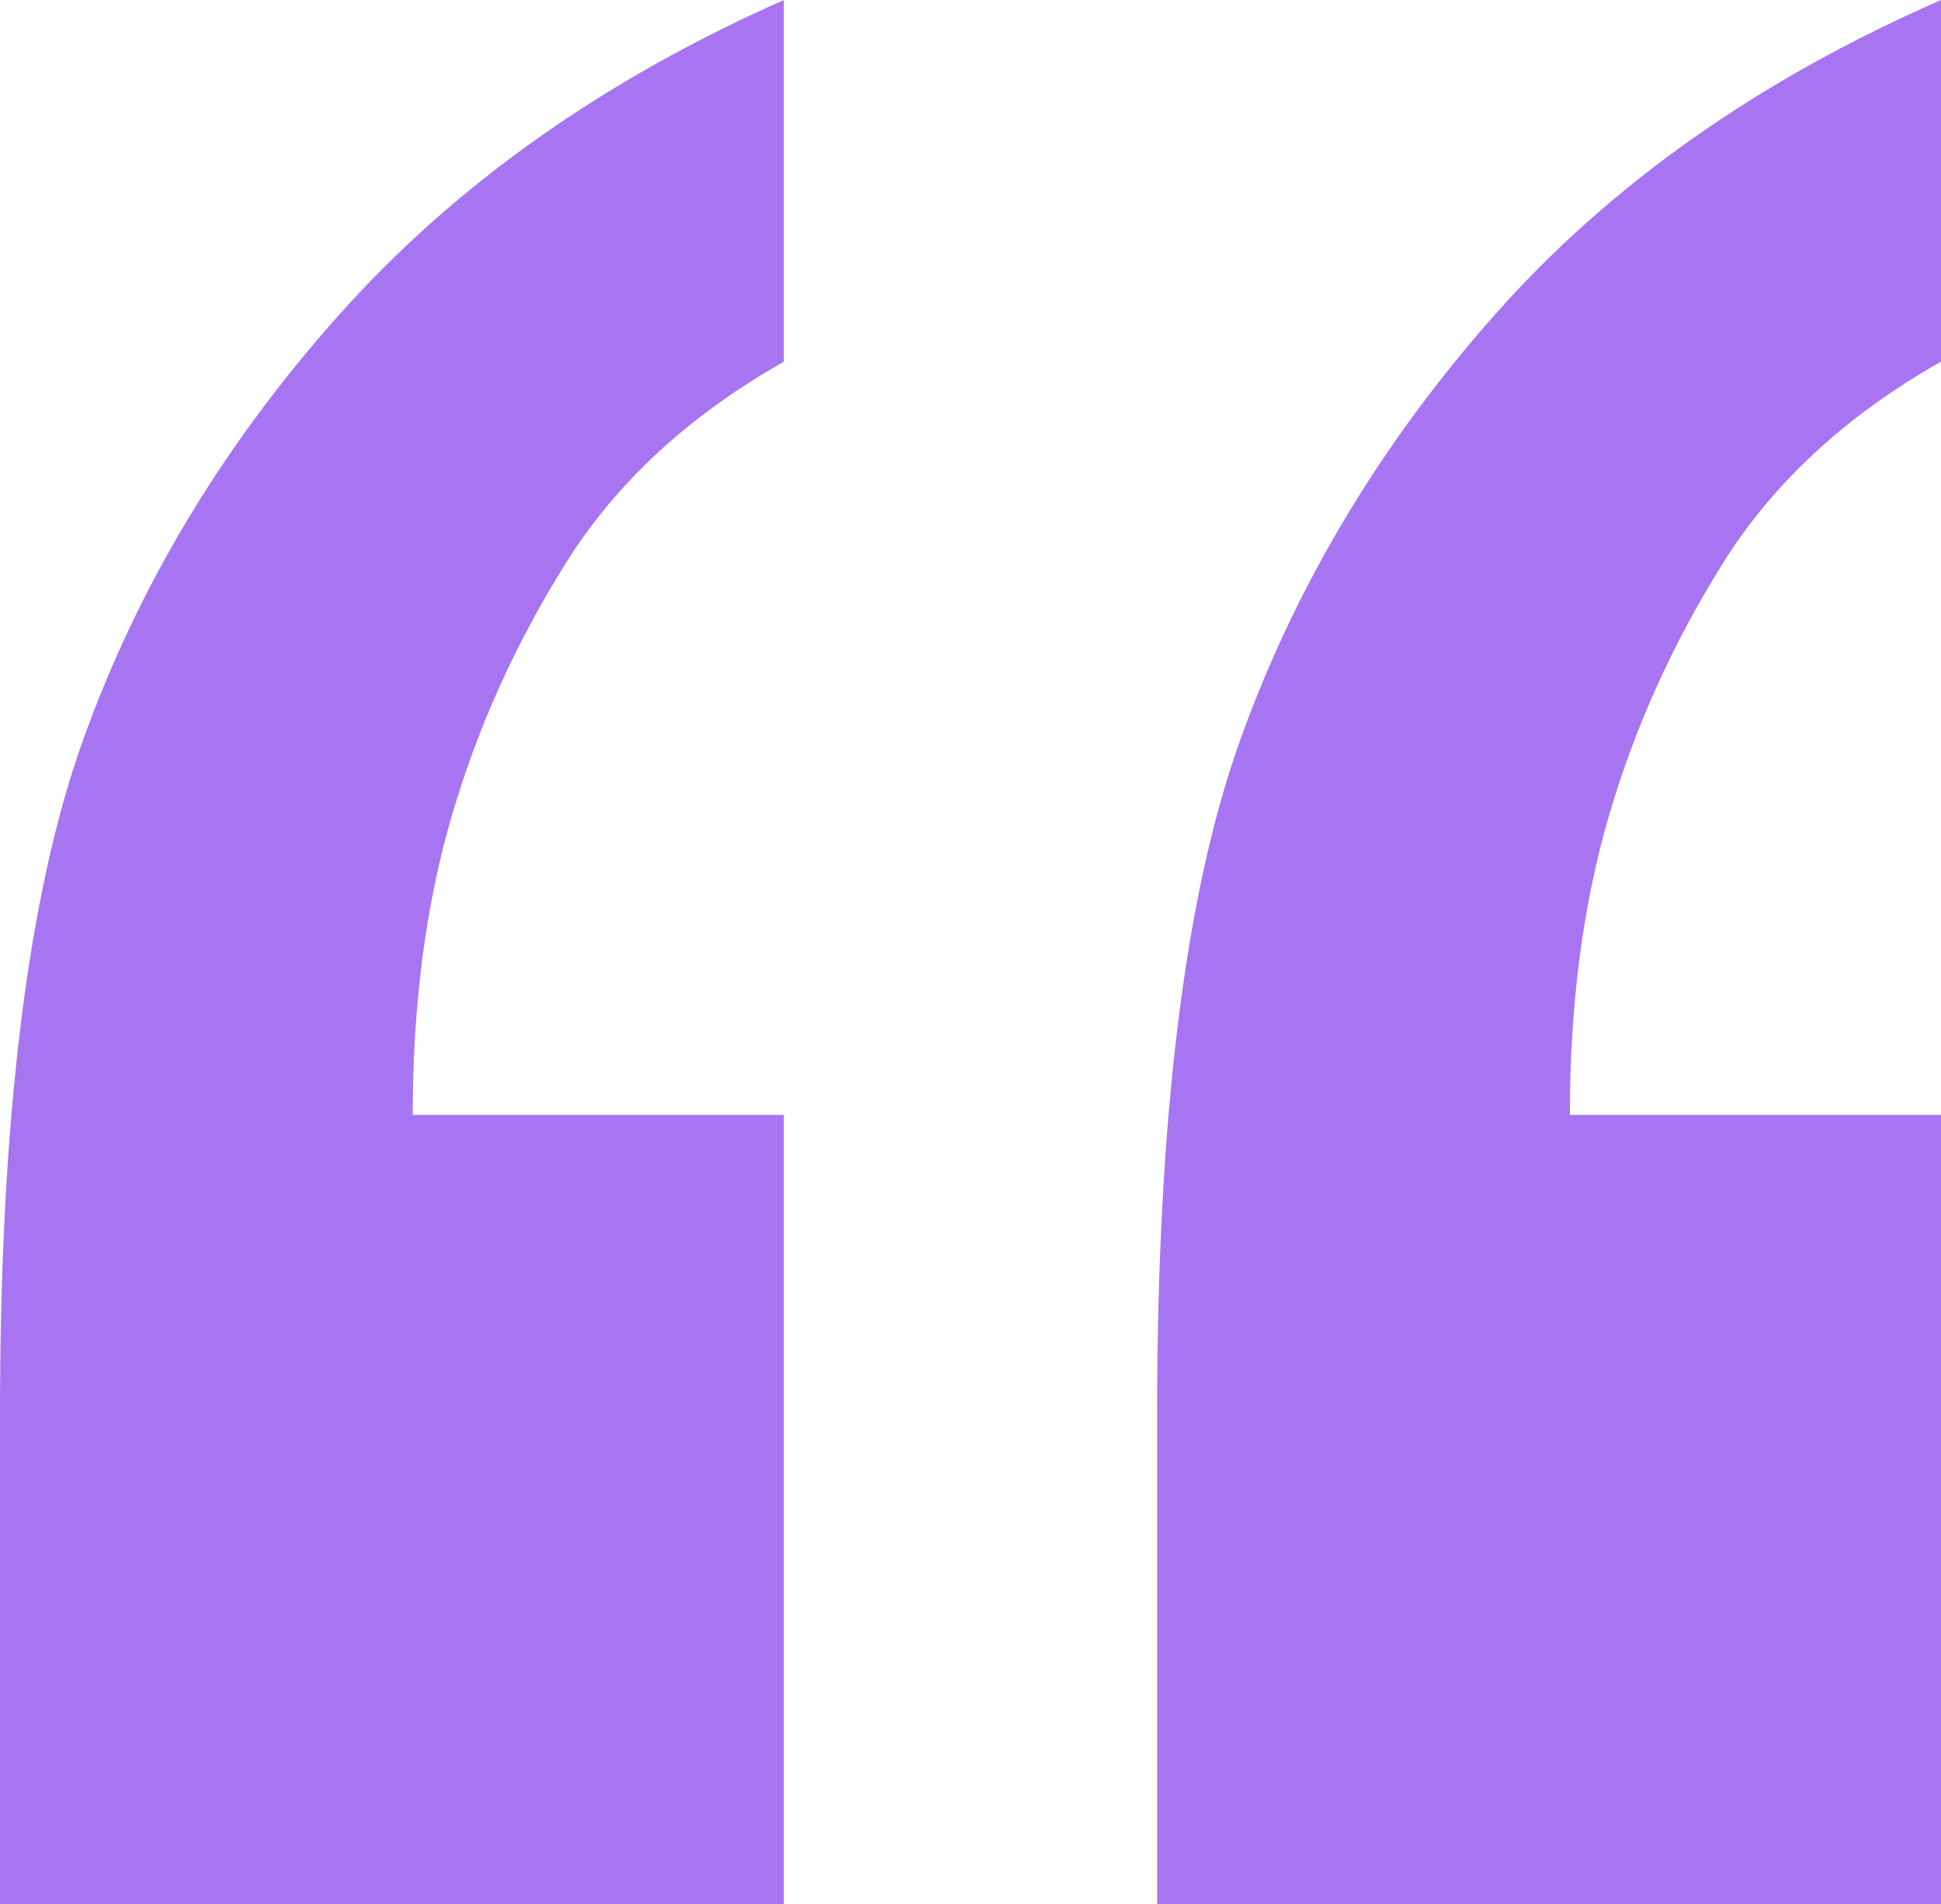
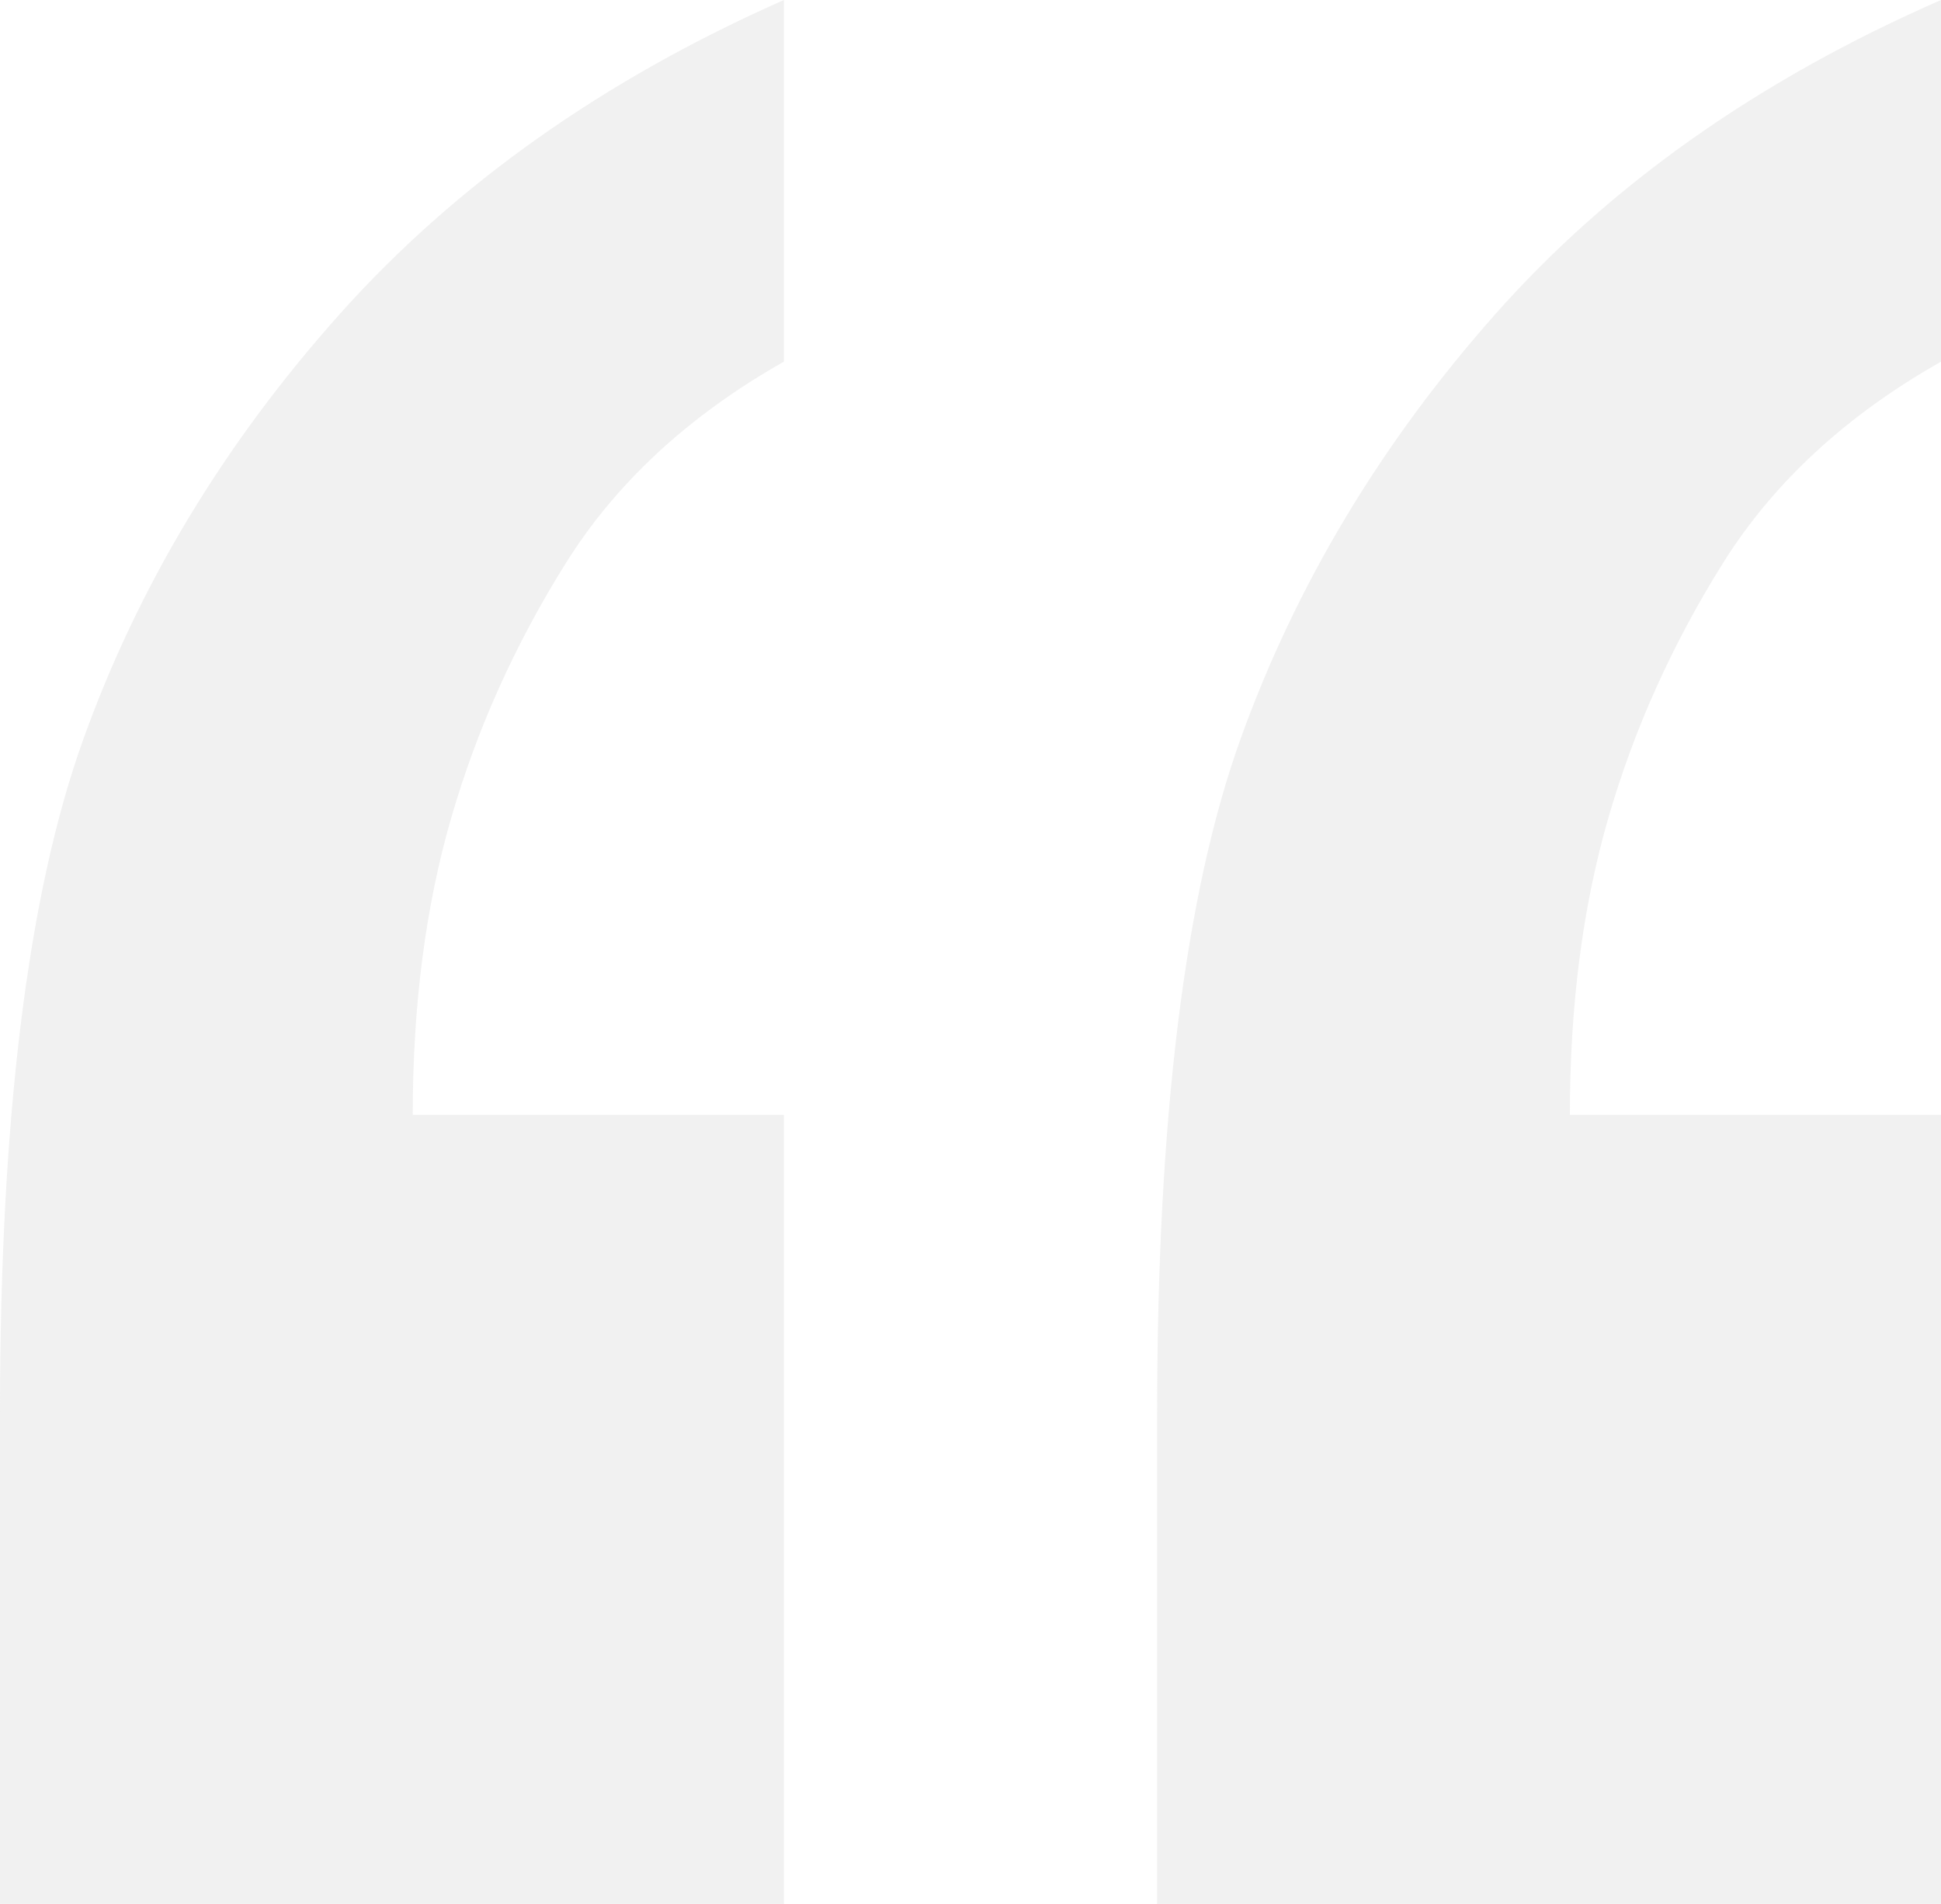
<svg xmlns="http://www.w3.org/2000/svg" width="104" height="102">
-   <path d="M104 102V59.727H84.114c0-5.871.689-11.182 2.068-15.933 1.379-4.75 3.42-9.287 6.125-13.61C95.01 25.86 98.909 22.257 104 19.375V0c-9.758 4.27-17.712 9.874-23.864 16.813-6.151 6.939-10.712 14.545-13.681 22.818C63.485 47.904 62 59.941 62 75.74V102h42zm-62 0V59.727H22.114c0-5.871.689-11.182 2.068-15.933 1.379-4.75 3.42-9.287 6.125-13.61C33.01 25.86 36.909 22.257 42 19.375V0c-9.652 4.27-17.58 9.874-23.784 16.813C12.01 23.752 7.424 31.358 4.455 39.631 1.485 47.904 0 59.941 0 75.74V102h42z" fill="#A775F1" fill-rule="nonzero" />
+   <path d="M104 102V59.727H84.114c0-5.871.689-11.182 2.068-15.933 1.379-4.75 3.42-9.287 6.125-13.61C95.01 25.86 98.909 22.257 104 19.375V0c-9.758 4.27-17.712 9.874-23.864 16.813-6.151 6.939-10.712 14.545-13.681 22.818C63.485 47.904 62 59.941 62 75.74V102h42zm-62 0V59.727H22.114c0-5.871.689-11.182 2.068-15.933 1.379-4.75 3.42-9.287 6.125-13.61C33.01 25.86 36.909 22.257 42 19.375V0c-9.652 4.27-17.58 9.874-23.784 16.813C12.01 23.752 7.424 31.358 4.455 39.631 1.485 47.904 0 59.941 0 75.74V102h42z" fill="#cfcfcf" opacity="0.3" fill-rule="nonzero" />
</svg>
